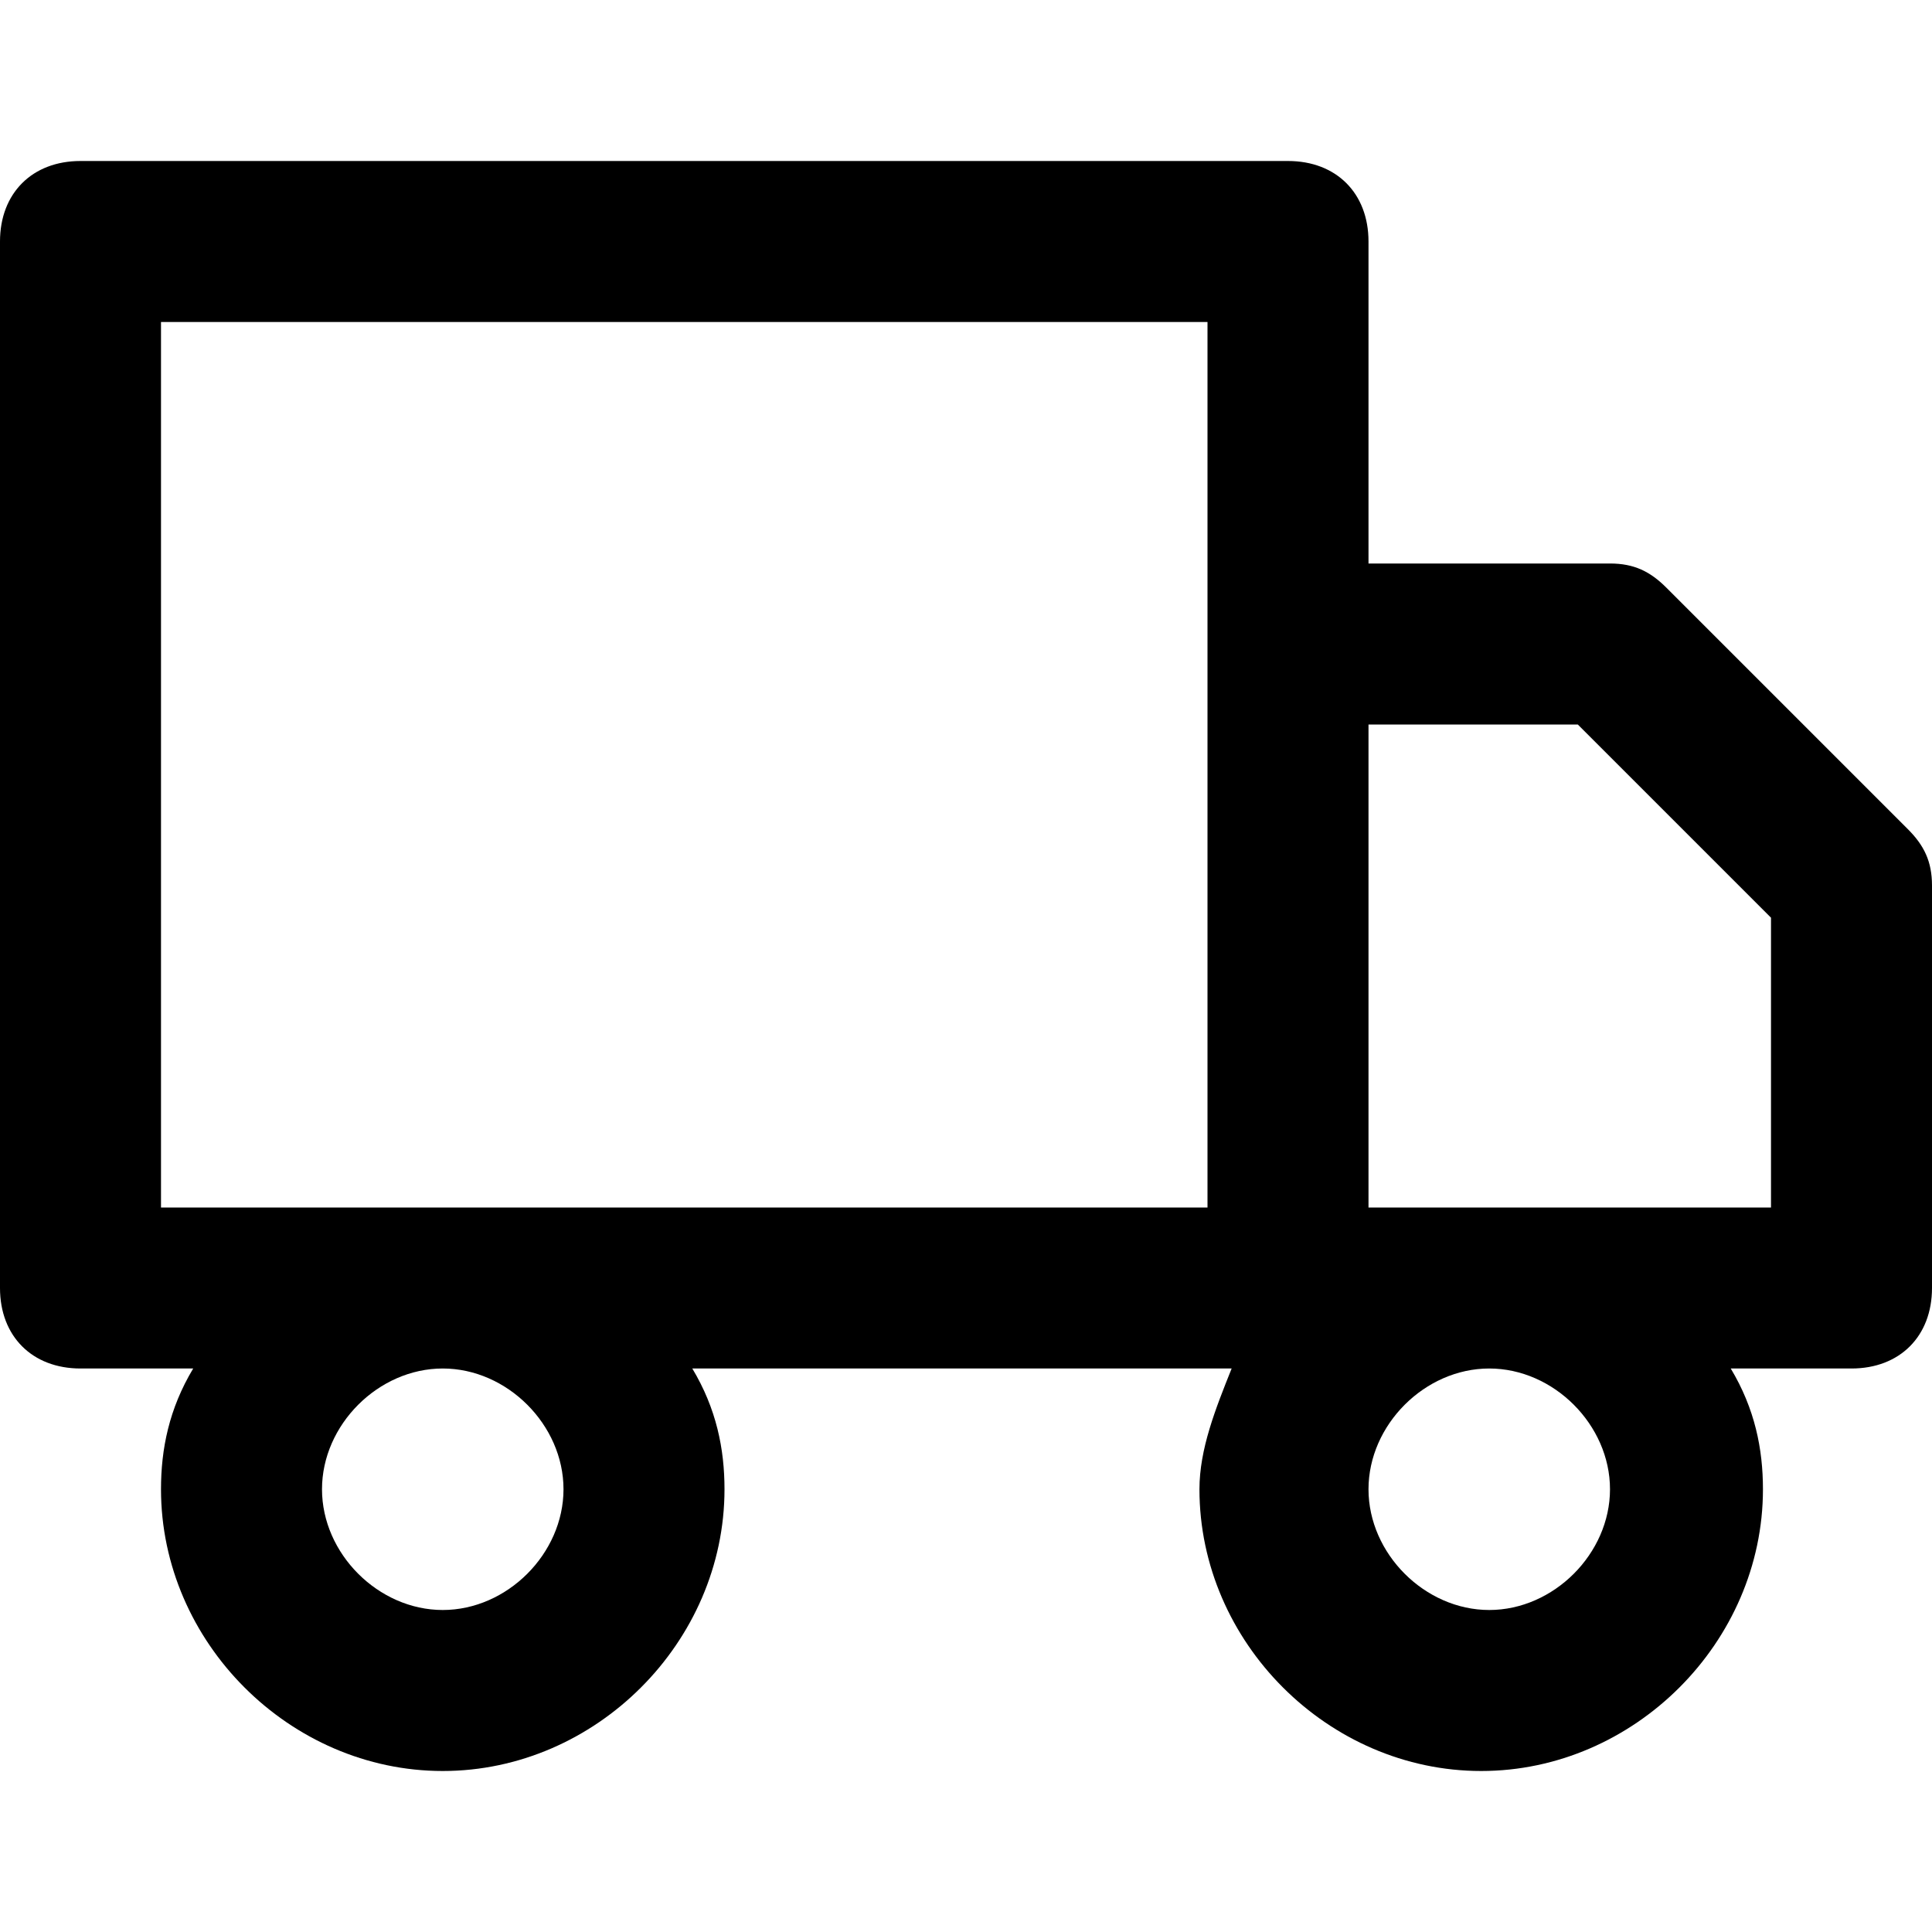
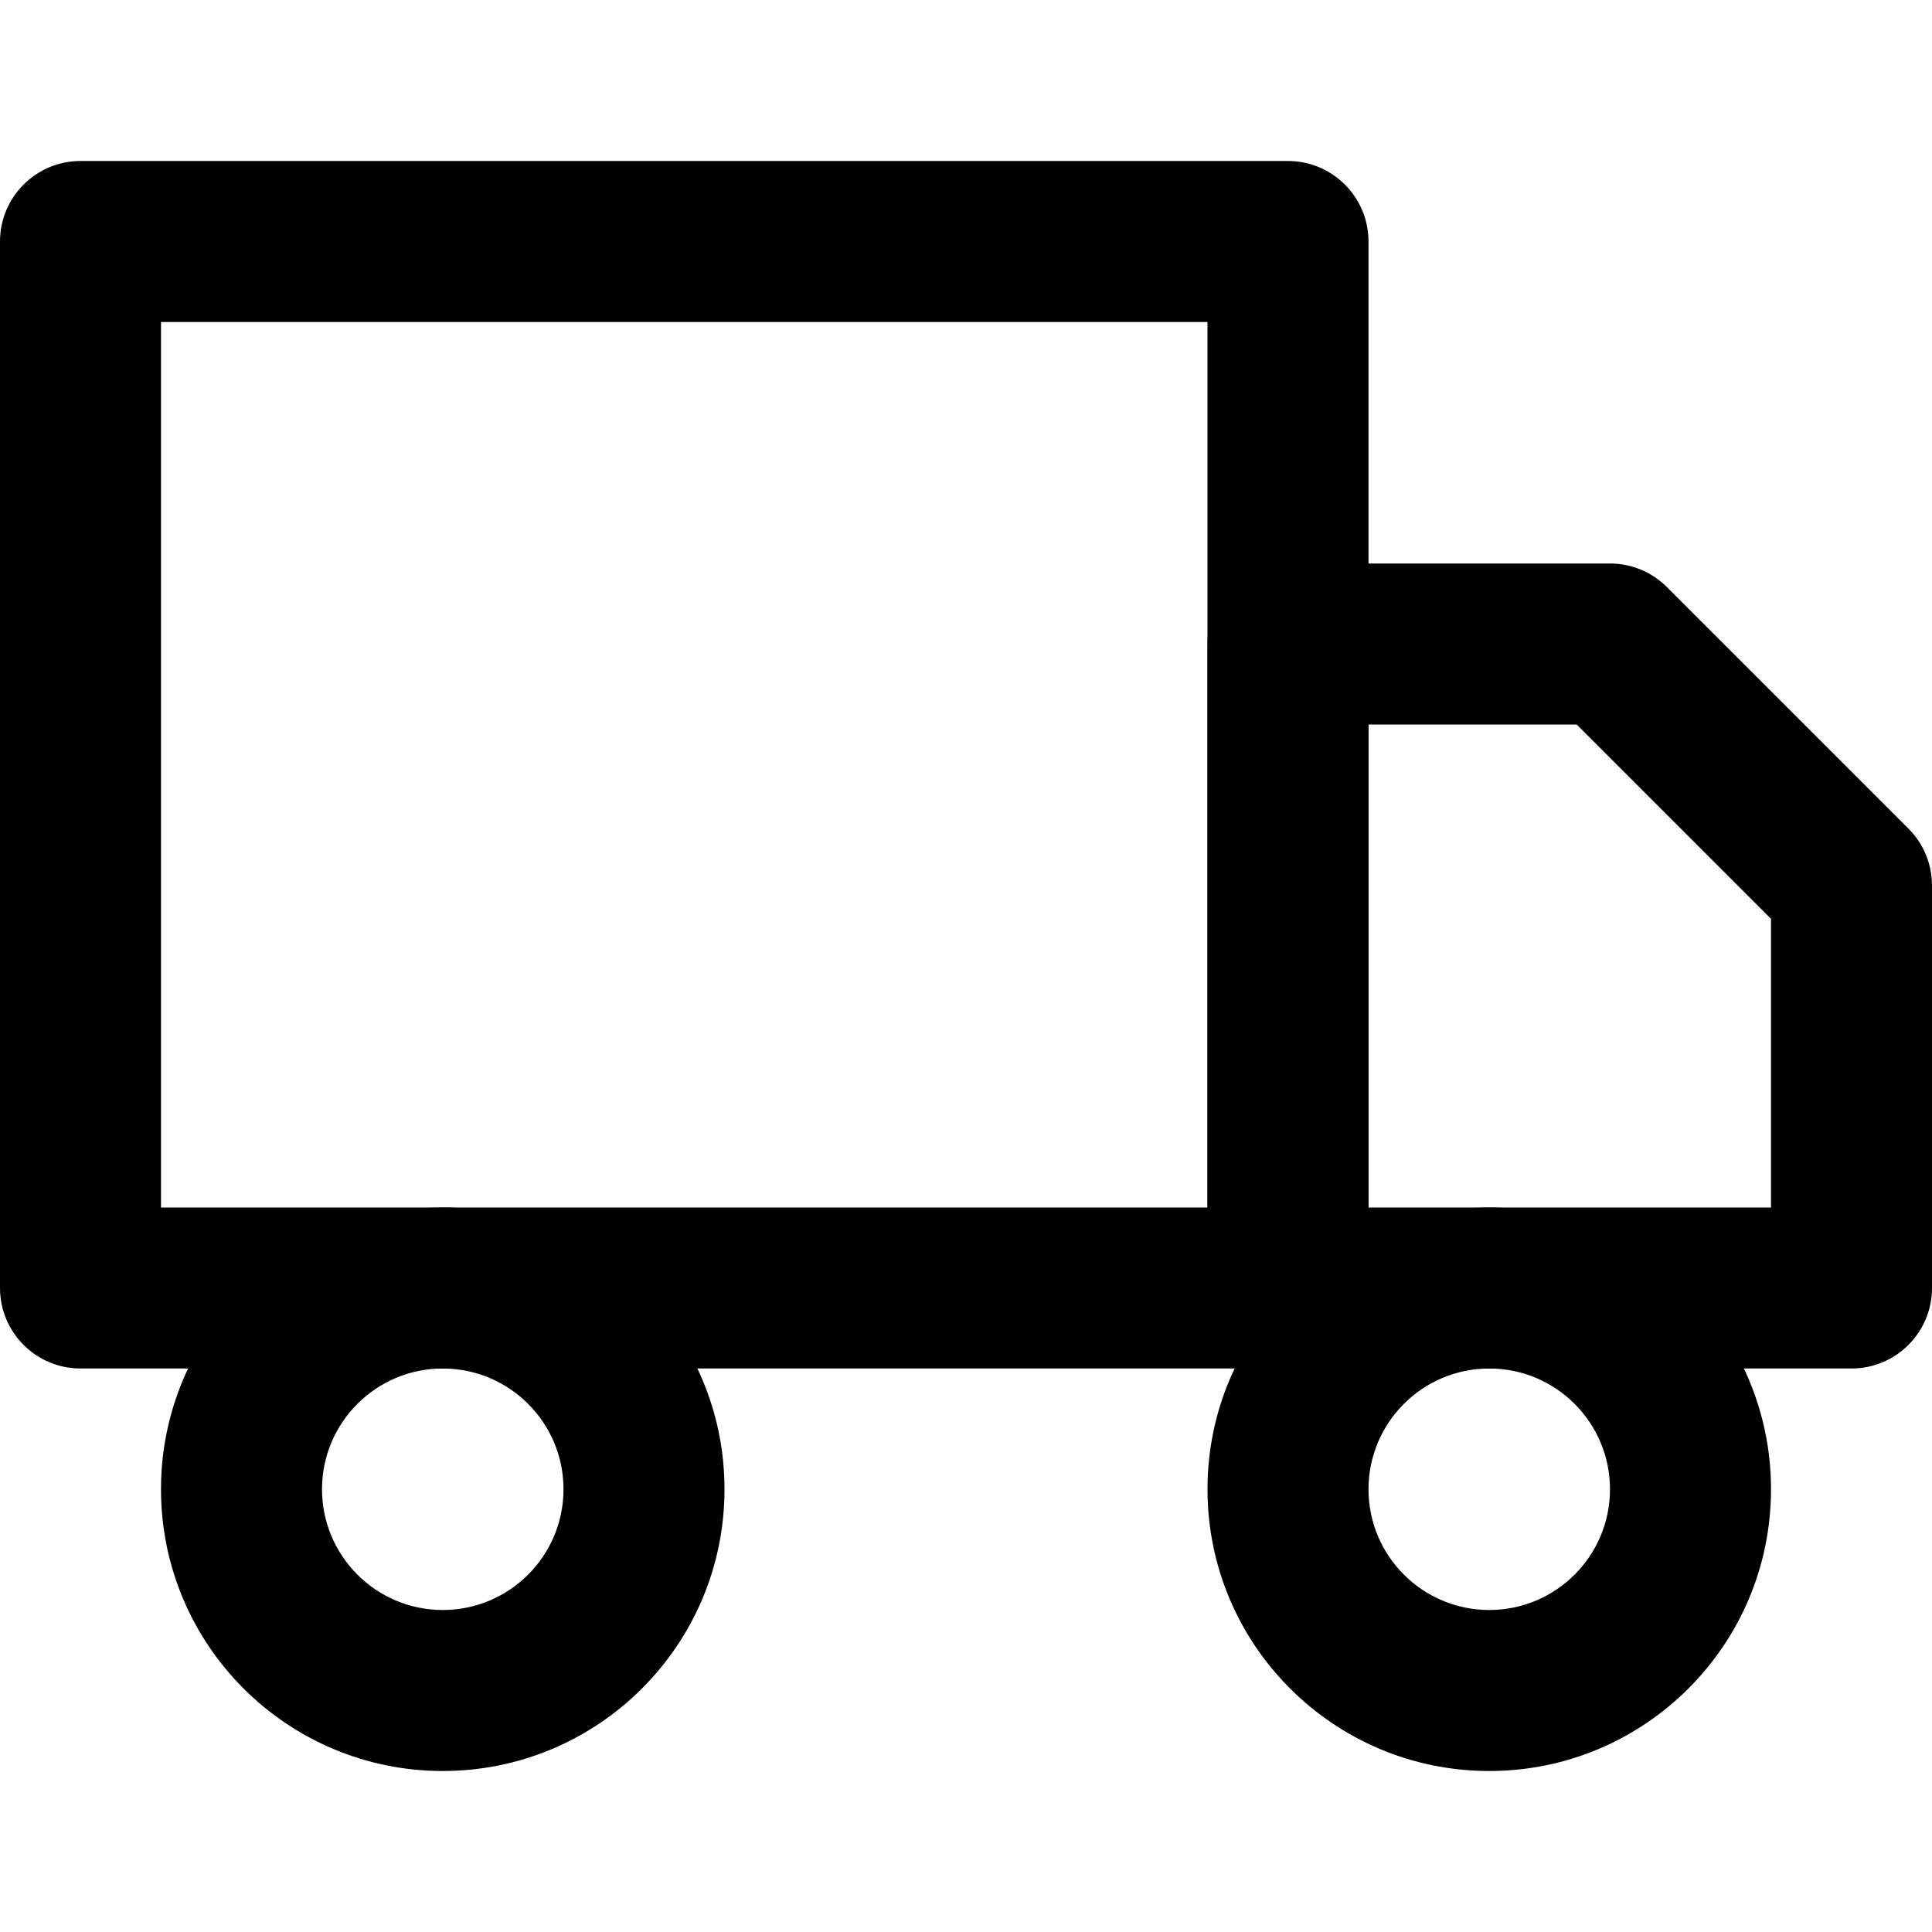
- <svg xmlns="http://www.w3.org/2000/svg" version="1.1" id="Livello_1" x="0px" y="0px" viewBox="0 0 24 24" style="enable-background:new 0 0 24 24;" xml:space="preserve">
-   <path d="M23.7,10.3l-3-3C20.5,7.1,20.3,7,20,7h-3V3c0-0.6-0.4-1-1-1H1C0.4,2,0,2.4,0,3v13c0,0.6,0.4,1,1,1h1.4C2.1,17.5,2,18,2,18.5  C2,20.4,3.6,22,5.5,22S9,20.4,9,18.5c0-0.5-0.1-1-0.4-1.5h6.7c-0.2,0.5-0.4,1-0.4,1.5c0,1.9,1.6,3.5,3.5,3.5s3.5-1.6,3.5-3.5  c0-0.5-0.1-1-0.4-1.5H23c0.6,0,1-0.4,1-1v-5C24,10.7,23.9,10.5,23.7,10.3z M2,4h13v4v7H2V4z M7,18.5C7,19.3,6.3,20,5.5,20  S4,19.3,4,18.5S4.7,17,5.5,17S7,17.7,7,18.5z M20,18.5c0,0.8-0.7,1.5-1.5,1.5S17,19.3,17,18.5s0.7-1.5,1.5-1.5S20,17.7,20,18.5z   M22,15h-5V9h2.6l2.4,2.4V15z" />
+ <svg xmlns="http://www.w3.org/2000/svg" width="24" height="24" viewBox="0 0 24 24" fill="none">
+   <path fill-rule="evenodd" clip-rule="evenodd" d="M0 3C0 2.448 0.448 2 1 2H16C16.552 2 17 2.448 17 3V16C17 16.552 16.552 17 16 17H1C0.448 17 0 16.552 0 16V3ZM2 4V15H15V4H2Z" fill="black" />
+   <path fill-rule="evenodd" clip-rule="evenodd" d="M15 8C15 7.448 15.448 7 16 7H20C20.265 7 20.52 7.105 20.707 7.293L23.707 10.293C23.895 10.48 24 10.735 24 11V16C24 16.552 23.552 17 23 17H16C15.448 17 15 16.552 15 16V8ZM17 9V15H22V11.414L19.586 9H17Z" fill="black" />
+   <path fill-rule="evenodd" clip-rule="evenodd" d="M5.5 17C4.672 17 4 17.672 4 18.5C4 19.328 4.672 20 5.5 20C6.328 20 7 19.328 7 18.5C7 17.672 6.328 17 5.5 17ZM2 18.5C2 16.567 3.567 15 5.5 15C7.433 15 9 16.567 9 18.5C9 20.433 7.433 22 5.5 22C3.567 22 2 20.433 2 18.5Z" fill="black" />
+   <path fill-rule="evenodd" clip-rule="evenodd" d="M18.5 17C17.672 17 17 17.672 17 18.5C17 19.328 17.672 20 18.5 20C19.328 20 20 19.328 20 18.5C20 17.672 19.328 17 18.5 17ZM15 18.5C15 16.567 16.567 15 18.5 15C20.433 15 22 16.567 22 18.5C22 20.433 20.433 22 18.5 22C16.567 22 15 20.433 15 18.5Z" fill="black" />
</svg>
